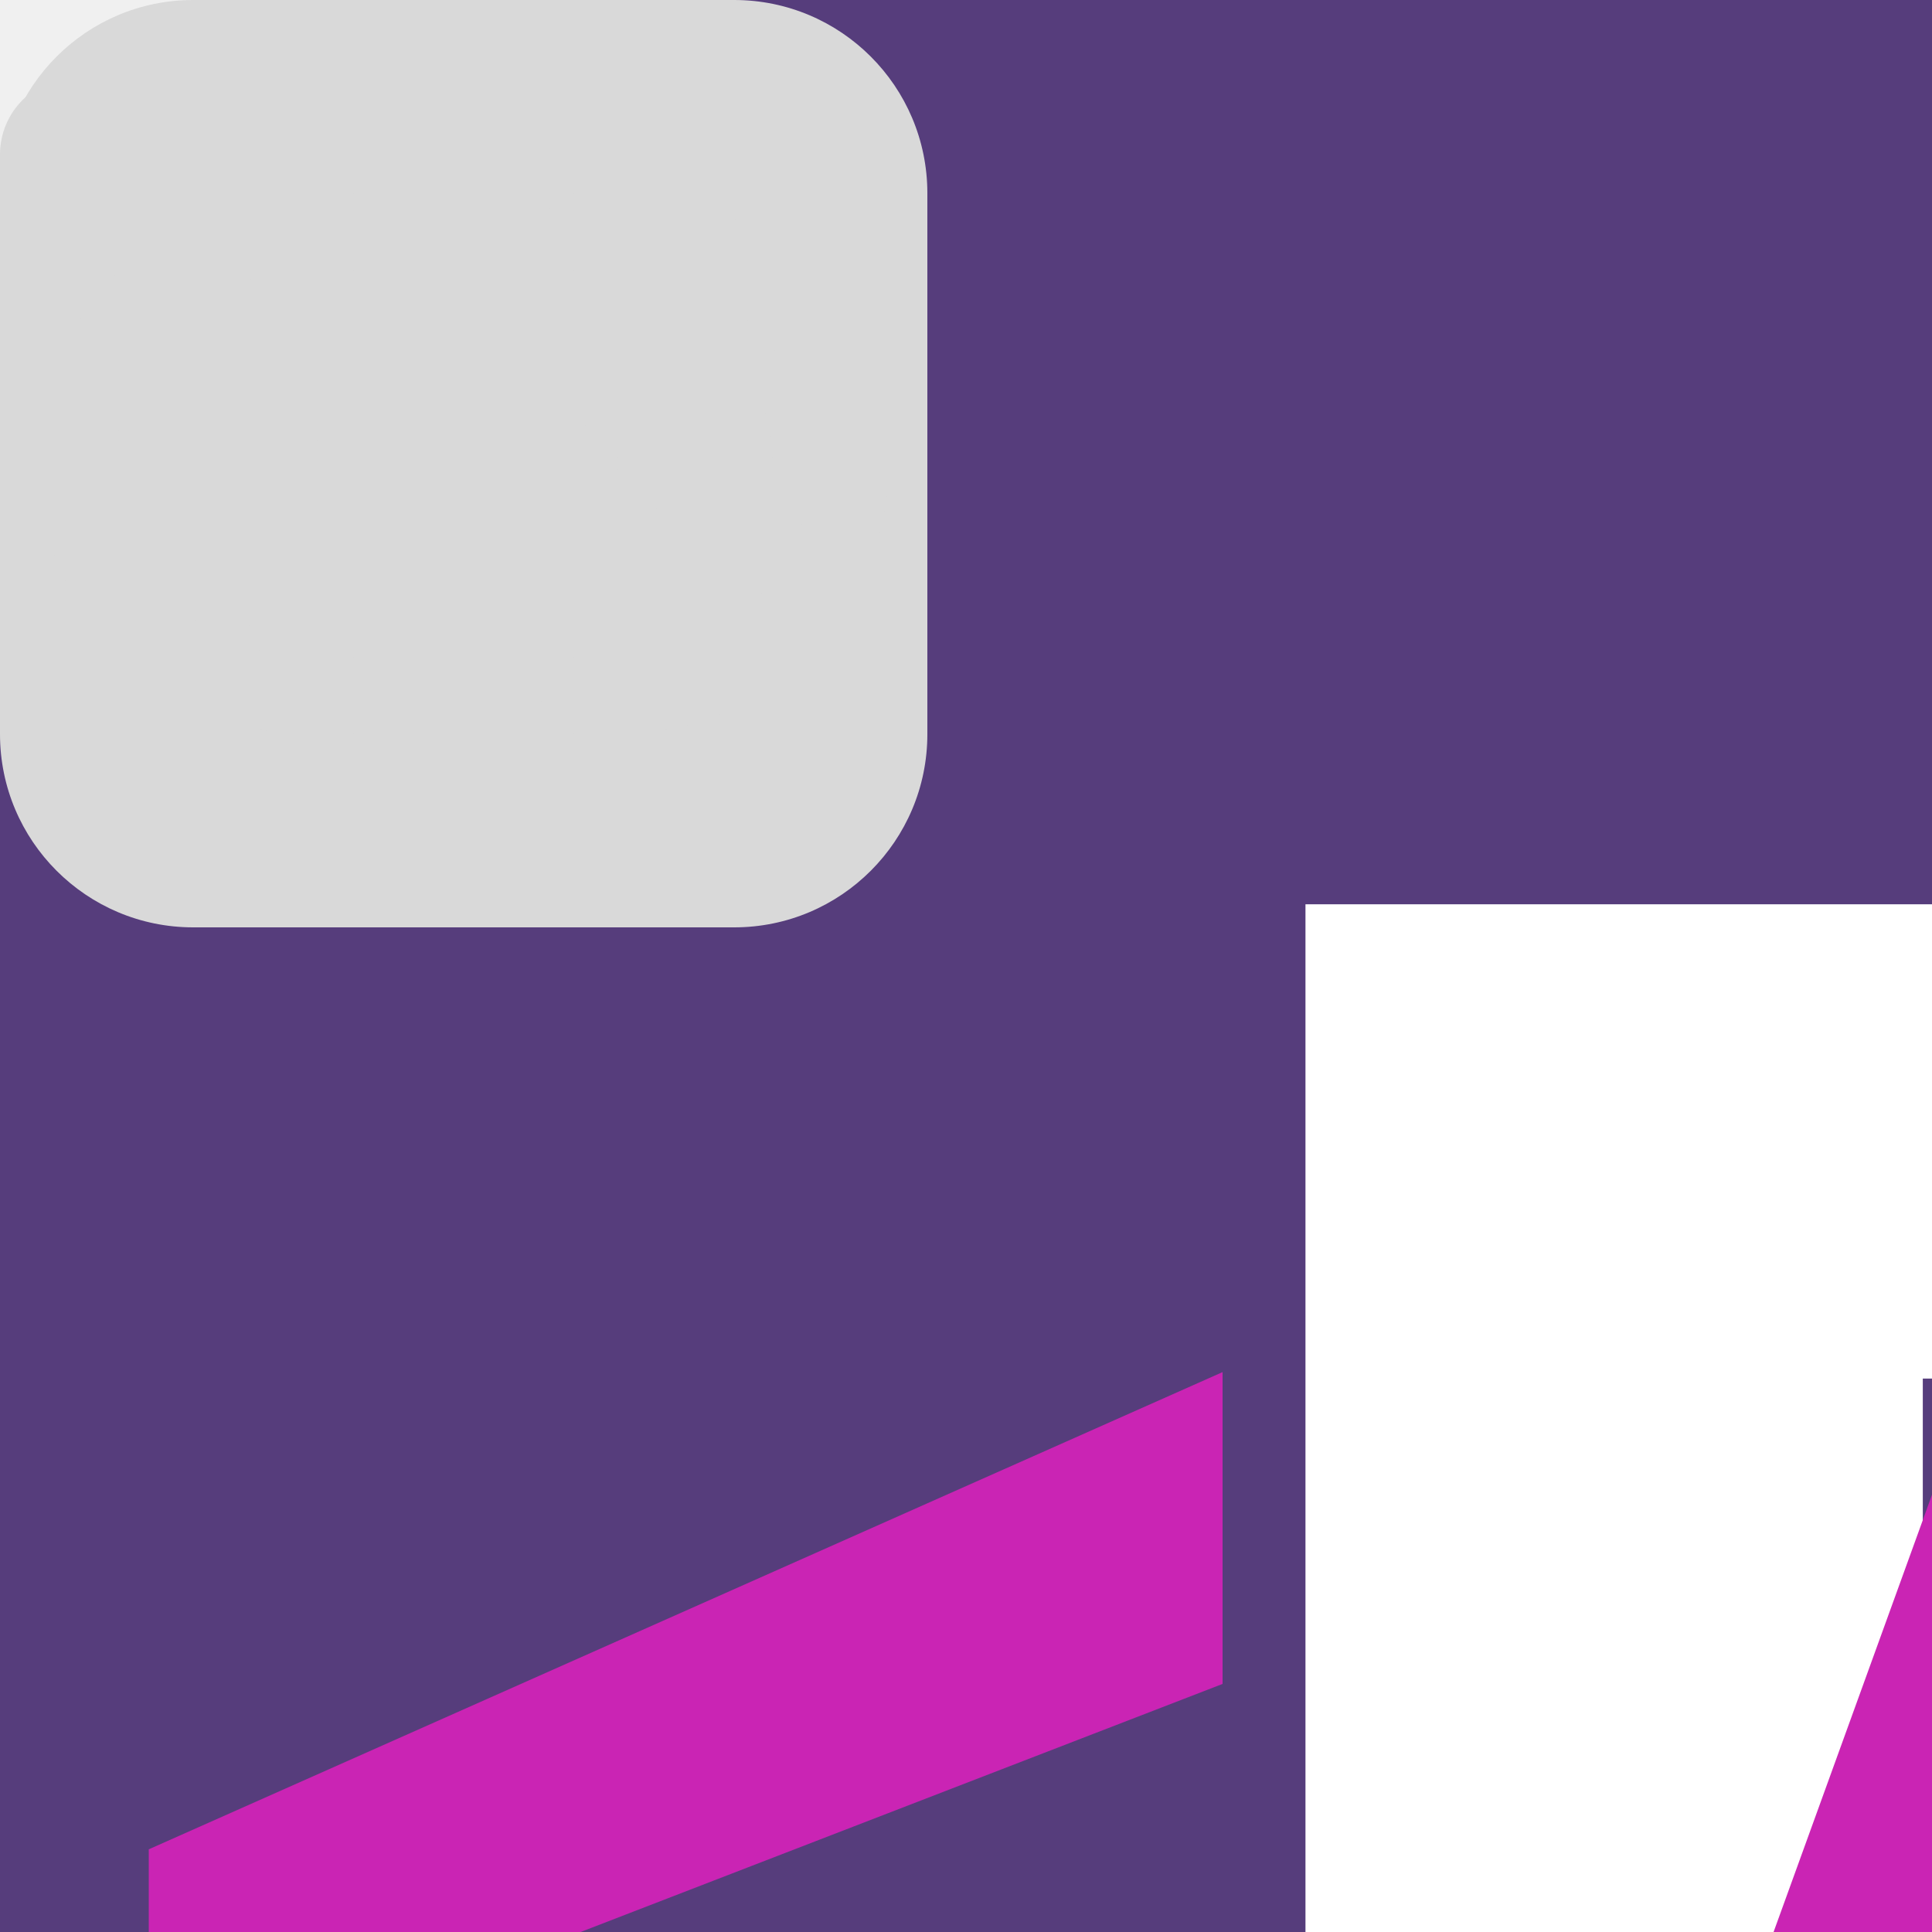
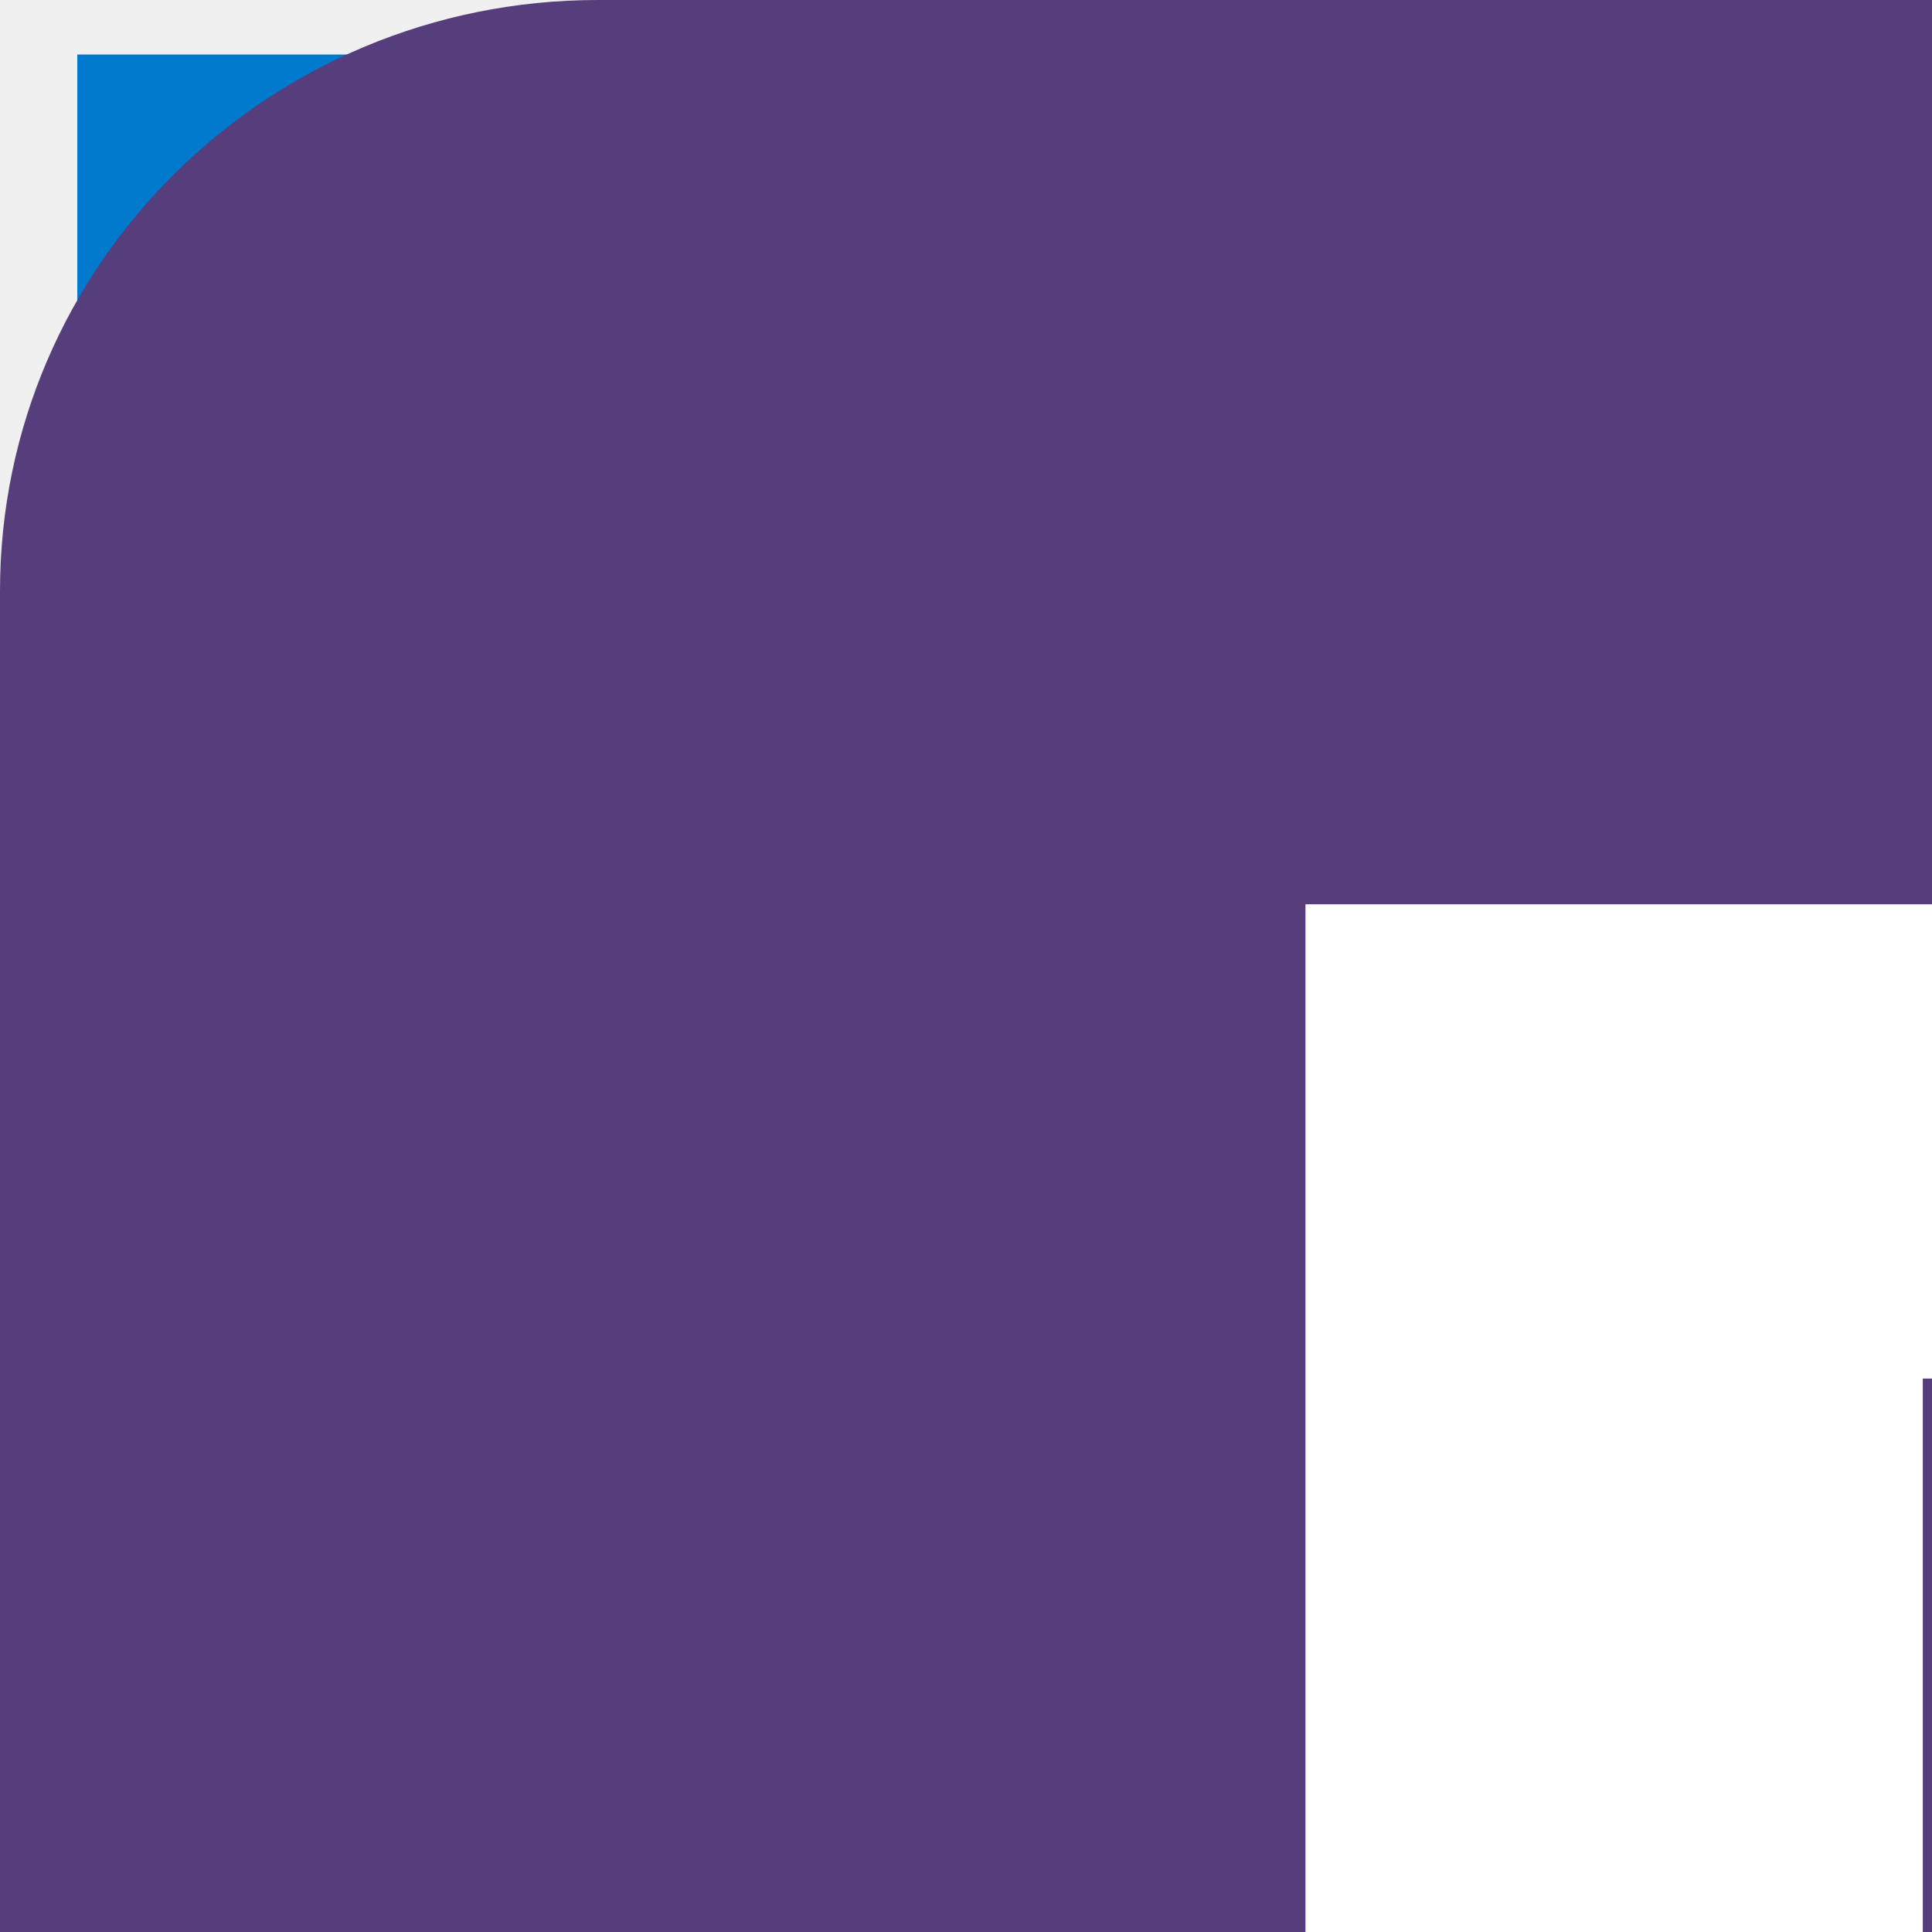
<svg xmlns="http://www.w3.org/2000/svg" width="50" height="50" viewBox="0 0 50 50" fill="none">
  <g id="html">
    <path d="M22.133 102.004L13.706 7.5H106.294L97.856 101.989L59.944 112.5L22.133 102.004Z" fill="#E44F26" />
    <path d="M60 104.468L90.638 95.974L97.845 15.229H60V104.468Z" fill="#F1662A" />
    <path d="M60 50.276H44.663L43.605 38.407H60V26.816H30.938L31.215 29.929L34.061 61.867H60V50.276ZM60 80.377L59.947 80.392L47.04 76.909L46.215 67.665H34.579L36.203 85.86L59.947 92.453L60 92.438V80.377Z" fill="#EBEBEB" />
    <path d="M59.959 50.276V61.867H74.231L72.889 76.901L59.959 80.389V92.449L83.722 85.86L83.895 83.903L86.618 53.389L86.903 50.276H59.959ZM59.959 26.816V38.407H87.956L88.189 35.805L88.718 29.929L88.995 26.816H59.959Z" fill="white" />
  </g>
  <g id="css">
    <path d="M22.133 101.154L13.71 7.438H106.29L97.856 101.139L59.944 111.562L22.133 101.154Z" fill="#1572B6" />
    <path d="M60 103.597L90.638 95.174L97.845 15.102H60V103.597Z" fill="#33A9DC" />
    <path d="M60 49.054H75.338L76.395 37.284H60V25.79H89.062L88.785 28.872L85.939 60.549H60V49.054Z" fill="white" />
    <path d="M60.071 78.904L60.019 78.919L47.111 75.461L46.286 66.294H34.65L36.274 84.341L60.015 90.879L60.071 90.864V78.904Z" fill="#EBEBEB" />
    <path d="M74.351 60.062L72.956 75.453L60.03 78.912V90.871L83.79 84.341L83.966 82.4L85.98 60.062H74.351Z" fill="white" />
    <path d="M60.041 25.79V37.284H32.044L31.811 34.7L31.282 28.872L31.005 25.79H60.041ZM60 49.054V60.549H47.254L47.021 57.964L46.496 52.137L46.219 49.054H60Z" fill="#EBEBEB" />
  </g>
  <g id="javascript">
    <path d="M7.5 7.5H112.5V112.5H7.5V7.5Z" fill="#F5DE19" />
    <path d="M78.034 89.531C78.928 91.349 80.318 92.876 82.043 93.938C83.768 94.999 85.758 95.552 87.784 95.531C91.871 95.531 94.485 93.487 94.485 90.656C94.485 87.281 91.8 86.074 87.3 84.105L84.832 83.047C77.707 80.014 72.983 76.215 72.983 68.183C72.983 60.784 78.608 55.148 87.431 55.148C90.288 54.941 93.142 55.581 95.637 56.986C98.132 58.391 100.159 60.499 101.464 63.049L93.75 67.98C93.248 66.716 92.373 65.635 91.242 64.879C90.111 64.124 88.776 63.73 87.416 63.75C86.823 63.691 86.224 63.755 85.657 63.94C85.09 64.125 84.567 64.427 84.123 64.824C83.679 65.222 83.323 65.709 83.077 66.252C82.831 66.795 82.701 67.384 82.695 67.98C82.695 70.939 84.529 72.139 88.763 73.98L91.23 75.037C99.615 78.634 104.355 82.297 104.355 90.536C104.355 99.42 97.376 104.287 88.005 104.287C84.354 104.52 80.713 103.691 77.522 101.901C74.332 100.11 71.727 97.434 70.024 94.196L78.034 89.531ZM43.178 90.386C44.726 93.135 46.136 95.46 49.526 95.46C52.766 95.46 54.814 94.192 54.814 89.261V55.71H64.68V89.392C64.68 99.608 58.68 104.257 49.946 104.257C46.859 104.426 43.793 103.657 41.151 102.051C38.51 100.444 36.416 98.076 35.145 95.257L43.178 90.386Z" fill="black" />
  </g>
  <g id="typescript">
    <path fill="#007acc" d="M2,63.91v62.5H127V1.41H2Zm100.73-5a15.56,15.56,0,0,1,7.82,4.5,20.58,20.58,0,0,1,3,4c0,.16-5.4,3.81-8.69,5.85-.12.08-.6-.44-1.13-1.23a7.09,7.09,0,0,0-5.87-3.53c-3.79-.26-6.23,1.73-6.21,5a4.58,4.58,0,0,0,.54,2.34c.83,1.73,2.38,2.76,7.24,4.86,8.95,3.85,12.78,6.39,15.16,10,2.66,4,3.25,10.46,1.45,15.24-2,5.2-6.9,8.73-13.83,9.9a38.32,38.32,0,0,1-9.52-.1A23,23,0,0,1,80,109.19c-1.15-1.27-3.39-4.58-3.25-4.82a9.34,9.34,0,0,1,1.15-.73L82.5,101l3.59-2.08.75,1.11a16.78,16.78,0,0,0,4.74,4.54c4,2.1,9.46,1.81,12.16-.62a5.43,5.43,0,0,0,.69-6.92c-1-1.39-3-2.56-8.59-5-6.45-2.78-9.23-4.5-11.77-7.24a16.48,16.48,0,0,1-3.43-6.25,25,25,0,0,1-.22-8c1.33-6.23,6-10.58,12.82-11.87A31.66,31.66,0,0,1,102.73,58.93ZM73.39,64.15l0,5.12H57.16V115.5H45.65V69.26H29.38v-5a49.19,49.19,0,0,1,.14-5.16c.06-.08,10-.12,22-.1L73.33,59Z" />
  </g>
  <g id="react">
    <g clip-path="url(#clip0_2_5870)">
      <path d="M92.906 32.703C91.703 32.289 90.49 31.905 89.269 31.552C89.474 30.711 89.663 29.879 89.831 29.062C92.584 15.648 90.784 4.842 84.636 1.284C78.742 -2.127 69.102 1.43 59.366 9.933C58.406 10.773 57.468 11.637 56.552 12.524C55.939 11.934 55.315 11.356 54.68 10.789C44.477 1.696 34.249 -2.136 28.108 1.432C22.219 4.854 20.475 15.013 22.954 27.725C23.2 28.985 23.479 30.237 23.789 31.482C22.341 31.895 20.944 32.334 19.607 32.802C7.644 36.988 0.005 43.548 0.005 50.353C0.005 57.381 8.206 64.43 20.666 68.704C21.676 69.049 22.695 69.369 23.721 69.663C23.388 71.004 23.092 72.354 22.834 73.711C20.471 86.204 22.316 96.122 28.189 99.522C34.255 103.033 44.437 99.425 54.351 90.727C55.154 90.02 55.941 89.293 56.708 88.546C57.7 89.507 58.719 90.439 59.763 91.343C69.366 99.636 78.85 102.985 84.718 99.576C90.778 96.055 92.748 85.4 90.191 72.436C89.989 71.42 89.763 70.409 89.513 69.405C90.228 69.192 90.93 68.973 91.614 68.746C104.567 64.439 112.995 57.475 112.995 50.353C112.995 43.523 105.109 36.919 92.906 32.703ZM90.096 64.147C89.478 64.353 88.844 64.551 88.198 64.743C86.768 60.2 84.839 55.368 82.477 50.376C84.731 45.504 86.586 40.734 87.976 36.22C89.132 36.556 90.253 36.91 91.335 37.283C101.791 40.896 108.169 46.237 108.169 50.353C108.169 54.737 101.281 60.428 90.096 64.147ZM85.456 73.376C86.587 79.109 86.748 84.292 85.999 88.344C85.326 91.984 83.973 94.412 82.299 95.384C78.739 97.453 71.124 94.764 62.911 87.671C61.94 86.831 60.993 85.963 60.07 85.07C63.254 81.576 66.436 77.513 69.541 73.001C75.004 72.514 80.164 71.719 84.844 70.633C85.069 71.543 85.273 72.457 85.456 73.376ZM38.526 95.026C35.047 96.259 32.276 96.295 30.601 95.325C27.037 93.263 25.555 85.298 27.576 74.615C27.817 73.353 28.092 72.097 28.401 70.85C33.029 71.878 38.152 72.617 43.627 73.062C46.754 77.478 50.028 81.536 53.327 85.089C52.626 85.77 51.908 86.434 51.175 87.079C46.79 90.925 42.397 93.654 38.526 95.026ZM22.228 64.12C16.718 62.23 12.168 59.774 9.049 57.093C6.247 54.685 4.832 52.293 4.832 50.353C4.832 46.224 10.966 40.956 21.196 37.377C22.438 36.943 23.737 36.533 25.086 36.148C26.5 40.764 28.354 45.59 30.593 50.471C28.325 55.423 26.444 60.327 25.016 64.997C24.08 64.728 23.15 64.436 22.228 64.12ZM27.691 26.795C25.568 15.903 26.978 7.687 30.527 5.625C34.307 3.429 42.665 6.56 51.475 14.412C52.05 14.925 52.615 15.448 53.171 15.982C49.888 19.52 46.644 23.548 43.545 27.937C38.231 28.431 33.145 29.225 28.468 30.289C28.18 29.131 27.921 27.966 27.691 26.795V26.795ZM76.43 38.874C75.326 36.959 74.18 35.068 72.994 33.203C76.599 33.66 80.053 34.267 83.297 35.01C82.323 38.143 81.109 41.418 79.681 44.775C78.636 42.787 77.553 40.819 76.43 38.874ZM56.554 19.444C58.781 21.865 61.01 24.568 63.204 27.5C58.755 27.29 54.298 27.289 49.849 27.498C52.044 24.592 54.293 21.893 56.554 19.444ZM36.551 38.907C35.443 40.837 34.379 42.792 33.361 44.771C31.956 41.425 30.753 38.136 29.771 34.958C32.995 34.235 36.433 33.643 40.015 33.194C38.816 35.071 37.661 36.975 36.551 38.907V38.907ZM40.118 67.857C36.417 67.442 32.927 66.881 29.704 66.177C30.702 62.943 31.931 59.583 33.367 56.165C34.389 58.146 35.457 60.103 36.57 62.033C37.715 64.018 38.901 65.962 40.118 67.857ZM56.688 81.603C54.4 79.126 52.118 76.385 49.889 73.437C52.053 73.522 54.258 73.566 56.5 73.566C58.803 73.566 61.08 73.514 63.321 73.414C61.12 76.415 58.899 79.159 56.688 81.603ZM79.726 55.991C81.237 59.446 82.51 62.788 83.52 65.967C80.244 66.717 76.707 67.321 72.98 67.77C74.175 65.87 75.331 63.946 76.449 62C77.586 60.022 78.678 58.018 79.726 55.991ZM72.268 59.579C70.556 62.563 68.749 65.491 66.847 68.357C63.404 68.602 59.953 68.724 56.5 68.722C52.984 68.722 49.563 68.612 46.27 68.397C44.319 65.538 42.477 62.605 40.747 59.606H40.748C39.026 56.623 37.418 53.575 35.926 50.469C37.414 47.362 39.017 44.312 40.733 41.327L40.733 41.327C42.448 38.341 44.275 35.421 46.211 32.573C49.572 32.318 53.017 32.185 56.5 32.185H56.5C59.998 32.185 63.449 32.32 66.808 32.577C68.724 35.419 70.54 38.33 72.252 41.301C73.974 44.28 75.598 47.315 77.123 50.4C75.614 53.517 73.994 56.578 72.268 59.579ZM82.225 5.481C86.009 7.671 87.48 16.503 85.103 28.084C84.951 28.823 84.781 29.576 84.596 30.339C79.907 29.253 74.817 28.445 69.487 27.943C66.383 23.506 63.166 19.472 59.936 15.979C60.782 15.161 61.649 14.363 62.535 13.587C70.877 6.301 78.673 3.425 82.225 5.481ZM56.5 40.226C62.072 40.226 66.59 44.76 66.59 50.353C66.59 55.946 62.072 60.48 56.5 60.48C50.928 60.48 46.41 55.946 46.41 50.353C46.41 44.76 50.928 40.226 56.5 40.226Z" fill="#00D8FF" />
    </g>
    <defs>
      <clipPath id="clip0_2_5870">
        <rect width="113" height="101" fill="white" />
      </clipPath>
    </defs>
  </g>
  <g id="redux">
    <path id="Vector" d="M72.697 69.563C76.569 69.162 79.506 65.824 79.373 61.818C79.239 57.813 75.901 54.609 71.896 54.609H71.629C67.49 54.742 64.286 58.214 64.419 62.352C64.553 64.355 65.354 66.091 66.555 67.293C62.016 76.239 55.073 82.781 44.659 88.255C37.583 91.993 30.24 93.329 22.897 92.394C16.889 91.593 12.216 88.923 9.278 84.516C5.006 77.974 4.606 70.897 8.211 63.821C10.748 58.748 14.752 55.009 17.289 53.14C16.755 51.404 15.954 48.467 15.554 46.331C-3.806 60.35 -1.803 79.309 4.072 88.255C8.477 94.931 17.423 99.07 27.303 99.07C29.973 99.07 32.643 98.803 35.313 98.136C52.403 94.797 65.354 84.65 72.697 69.563ZM96.195 53.007C86.048 41.123 71.095 34.581 54.005 34.581H51.869C50.668 32.178 48.131 30.575 45.327 30.575H45.06C40.921 30.709 37.717 34.18 37.85 38.32C37.984 42.325 41.322 45.529 45.327 45.529H45.594C48.531 45.396 51.068 43.527 52.136 40.99H54.539C64.686 40.99 74.299 43.927 82.978 49.668C89.653 54.075 94.46 59.816 97.13 66.759C99.4 72.366 99.266 77.841 96.863 82.514C93.125 89.59 86.85 93.462 78.572 93.462C73.231 93.462 68.158 91.86 65.487 90.658C64.019 91.993 61.348 94.129 59.479 95.465C65.221 98.135 71.095 99.604 76.703 99.604C89.52 99.604 98.999 92.528 102.604 85.451C106.476 77.707 106.209 64.355 96.195 53.007ZM28.371 71.832C28.505 75.838 31.842 79.042 35.847 79.042H36.115C40.254 78.909 43.458 75.437 43.324 71.298C43.191 67.292 39.853 64.088 35.847 64.088H35.581C35.313 64.088 34.913 64.088 34.646 64.221C29.172 55.142 26.902 45.262 27.704 34.581C28.237 26.57 30.908 19.627 35.581 13.885C39.453 8.945 46.929 6.542 52.003 6.409C66.155 6.141 72.163 23.766 72.564 30.842C74.299 31.243 77.237 32.178 79.239 32.845C77.637 11.216 64.286 0 51.469 0C39.452 0 28.371 8.679 23.965 21.496C17.823 38.587 21.829 55.009 29.305 67.96C28.638 68.895 28.237 70.364 28.371 71.832V71.832Z" fill="#764ABC" />
  </g>
  <g id="styled-components">
    <g clip-path="url(#clip0_1_3059)">
      <path d="M68.767 118.279C68.947 117.872 69.401 117.589 69.731 117.246C74.767 111.967 79.845 106.735 84.811 101.391C86.365 99.956 87.566 98.18 88.32 96.204C89.074 94.227 89.36 92.103 89.156 89.997C89 89.095 88.796 88.203 88.543 87.323C87.189 88.608 85.93 89.778 84.661 90.957C82.69 92.791 80.727 94.633 78.739 96.446C77.567 97.641 76.059 98.453 74.416 98.774C72.772 99.094 71.07 98.909 69.534 98.242C67.98 97.671 66.627 96.655 65.644 95.322C64.662 93.989 64.092 92.397 64.006 90.743C63.96 90.53 63.899 90.321 63.822 90.117C62.309 91.402 60.861 92.585 59.426 93.802L29.588 119.085C29.382 119.261 29.159 119.479 28.966 119.65H68.746L68.686 119.612C68.472 119.462 68.583 118.673 68.767 118.279Z" fill="#FFCEBF" />
      <path d="M27.144 118.279C27.497 117.818 27.924 117.418 28.408 117.096L69.7 82.064C72.517 79.673 75.321 77.269 78.112 74.852C78.457 74.612 78.727 74.279 78.892 73.892C79.559 70.983 79.654 67.972 79.17 65.026C78.742 65.326 78.51 65.455 78.313 65.665C74.932 68.69 71.568 71.741 68.17 74.749C67.044 75.882 65.588 76.629 64.012 76.882C62.435 77.136 60.818 76.883 59.394 76.159C57.941 75.473 56.726 74.371 55.901 72.992C55.077 71.613 54.682 70.02 54.766 68.416V67.028C54.145 67.482 53.691 67.786 53.266 68.129C36.74 81.362 20.216 94.584 3.695 107.797C2.949 108.393 2.058 109.721 1.081 108.431C0.104 107.141 1.591 106.61 2.341 106.01C19.953 91.877 37.574 77.758 55.203 63.651C58.074 61.35 58.263 60.385 56.394 56.73L55.28 57.776C52.225 60.617 49.135 63.419 46.127 66.308C44.893 67.498 43.348 68.315 41.669 68.664C39.991 69.013 38.248 68.881 36.641 68.282C35.035 67.683 33.631 66.641 32.591 65.278C31.551 63.915 30.918 62.286 30.765 60.578C30.195 61.007 29.702 61.32 29.235 61.684L3.095 81.944C2.644 82.386 2.13 82.759 1.569 83.05C1.146 83.178 0.692 83.155 0.284 82.986V119.671H27.092C26.992 119.451 26.945 119.21 26.954 118.969C26.963 118.727 27.028 118.491 27.144 118.279Z" fill="#FFCEBF" />
      <path d="M99.565 1.821C98.837 4.208 98.13 6.599 97.491 9.012C96.901 10.716 96.97 12.58 97.684 14.237C98.397 15.894 99.704 17.225 101.348 17.968C106.376 20.611 112.042 21.798 117.709 21.396V2.228C117.646 1.808 117.669 1.379 117.777 0.968C117.897 0.736 118.049 0.521 118.227 0.33H99.548C99.835 0.664 99.737 1.251 99.565 1.821Z" fill="#FF6196" />
      <path d="M62.051 42.998C61.962 45.137 61.214 47.197 59.908 48.894C55.242 54.918 49.883 60.372 43.942 65.144C42.984 66.03 41.769 66.591 40.473 66.745C39.176 66.899 37.865 66.638 36.725 66.001C35.592 65.516 34.636 64.692 33.989 63.643C33.342 62.593 33.036 61.369 33.113 60.138C33.25 58.627 33.878 57.202 34.9 56.08C41.543 49.745 48.741 44.019 56.407 38.969C56.909 38.576 57.523 38.35 58.16 38.324C58.798 38.298 59.427 38.472 59.96 38.824C60.66 39.258 61.226 39.879 61.595 40.615C61.964 41.352 62.122 42.177 62.051 42.998Z" fill="#FF87AF" />
      <path d="M56.913 68.97C56.813 68.023 56.935 67.065 57.268 66.173C57.601 65.281 58.136 64.478 58.832 63.828C65.337 57.828 72.316 52.364 79.701 47.488C79.924 47.347 80.13 47.205 80.374 47.06C81.019 46.594 81.801 46.356 82.596 46.383C83.391 46.41 84.155 46.701 84.766 47.21C85.358 47.711 85.777 48.386 85.963 49.14C86.15 49.893 86.094 50.685 85.803 51.405C84.869 54.517 83.145 57.334 80.798 59.581C76.033 64.276 71.175 68.876 66.229 73.379C65.484 74.146 64.505 74.642 63.447 74.791C62.389 74.94 61.311 74.733 60.384 74.202C59.409 73.696 58.579 72.95 57.972 72.035C57.365 71.119 57 70.065 56.913 68.97Z" fill="#FF87AF" />
      <path d="M87.834 71.802C86.635 73.087 85.4 74.313 84.248 75.628C83.901 76.137 83.614 76.683 83.391 77.257C84.025 77.445 84.766 77.942 85.28 77.766C87.899 76.888 90.453 75.834 93.328 74.724C92.702 76.164 92.231 77.492 91.567 78.709C88.831 83.308 85.404 87.459 81.407 91.016C79.887 92.482 78.308 93.883 76.671 95.22C75.805 95.939 74.762 96.416 73.651 96.6C72.54 96.784 71.399 96.67 70.347 96.269C69.294 95.868 68.367 95.195 67.659 94.318C66.953 93.441 66.491 92.392 66.323 91.278C66.254 90.659 66.309 90.032 66.484 89.434C66.659 88.836 66.951 88.278 67.343 87.794C73.174 81.461 79.838 75.95 87.153 71.412C87.242 71.377 87.336 71.358 87.432 71.356L87.834 71.802Z" fill="#FF87AF" />
      <path d="M97.672 54.733L105.004 22.166L110.147 23.37L107.494 31.43C105.017 38.93 102.51 46.429 100.093 53.936C99.622 55.325 99.005 55.582 97.672 54.733Z" fill="#FF6196" />
      <path d="M89.386 73.888C90.161 70.927 90.933 68.189 91.584 65.421C92.219 62.736 93.426 60.221 95.124 58.046C96.165 56.679 97.335 57.223 98.53 57.519C99.636 57.789 99.915 58.599 99.962 59.662C100.136 62.6 99.241 65.503 97.442 67.834C95.3 70.489 92.532 72.57 89.386 73.888Z" fill="#FF6196" />
      <path d="M119.944 3.839C120.008 2.885 119.983 1.927 119.871 0.977C119.783 0.712 119.607 0.484 119.374 0.33C119.184 0.175 118.961 0.065 118.723 0.008C118.585 -0.017 118.393 0.124 118.208 0.325C118.03 0.517 117.878 0.732 117.758 0.964C117.65 1.375 117.627 1.804 117.69 2.224V21.387C112.023 21.79 106.357 20.602 101.329 17.959C99.685 17.216 98.378 15.886 97.665 14.229C96.951 12.572 96.882 10.708 97.472 9.003C98.111 6.59 98.818 4.199 99.546 1.812C99.718 1.243 99.816 0.655 99.546 0.321C99.396 0.158 99.189 0.06 98.968 0.047C98.685 0.05 98.41 0.146 98.188 0.321C97.867 0.513 97.612 0.797 97.455 1.135C96.598 3.707 95.844 6.303 95.188 8.926C94.941 9.959 94.874 11.028 94.991 12.084C95.157 13.995 95.868 15.819 97.039 17.338C98.21 18.857 99.793 20.008 101.599 20.654C102.409 20.993 102.884 21.327 102.657 22.394C102.344 23.748 102.04 25.103 101.732 26.461C99.632 35.666 97.544 44.874 95.467 54.088C95.408 54.498 95.228 54.882 94.948 55.189C93.579 56.277 92.429 57.615 91.559 59.131C90.449 61.133 89.682 63.305 89.287 65.559C89.212 66.278 88.952 66.966 88.533 67.555C88.114 68.144 87.55 68.615 86.896 68.923C85.109 69.827 83.468 70.997 81.484 72.214C81.616 69.828 81.591 67.436 81.407 65.053C81.256 64.321 81.288 63.562 81.5 62.844C81.713 62.127 82.099 61.472 82.624 60.94C85.237 58.351 87.1 55.102 88.015 51.538C88.288 50.712 88.363 49.833 88.233 48.973C88.104 48.113 87.774 47.295 87.27 46.586C86.766 45.876 86.102 45.296 85.332 44.891C84.563 44.485 83.708 44.267 82.838 44.253C81.43 44.237 80.047 44.63 78.857 45.384C74.768 48.177 70.75 51.072 66.807 54.066C64.463 55.832 62.256 57.786 59.985 59.637C59.887 59.532 59.803 59.415 59.732 59.29C59.689 58.974 59.604 58.666 59.48 58.373C57.581 55.442 58.897 53.312 60.958 51.122C63.105 48.871 64.292 45.873 64.266 42.762C64.333 41.177 63.836 39.619 62.865 38.365C62.347 37.729 61.71 37.2 60.988 36.81C59.963 36.249 58.791 36.014 57.629 36.139C56.467 36.263 55.371 36.739 54.487 37.504L53.292 38.361C50.562 40.315 47.798 42.218 45.171 44.309C41.336 47.37 37.584 50.534 33.918 53.796C32.204 55.309 30.953 57.374 29.175 58.78C19.901 66.103 10.53 73.294 1.192 80.532C0.871 80.723 0.576 80.955 0.314 81.222C0.287 81.261 0.264 81.302 0.245 81.346C0.048 81.804 -0.119 82.563 0.112 82.841C0.169 82.902 0.238 82.95 0.314 82.983C0.722 83.152 1.176 83.175 1.599 83.047C2.16 82.756 2.674 82.384 3.125 81.942L29.265 61.681C29.732 61.317 30.224 60.987 30.794 60.575C30.948 62.283 31.581 63.913 32.621 65.276C33.66 66.639 35.065 67.68 36.671 68.279C38.277 68.878 40.02 69.011 41.699 68.661C43.377 68.312 44.923 67.495 46.157 66.305C49.157 63.417 52.255 60.614 55.31 57.773L56.424 56.727C58.293 60.383 58.104 61.347 55.233 63.648C37.589 77.766 19.959 91.888 2.341 106.012C1.591 106.611 0.108 107.156 1.081 108.433C2.054 109.71 2.949 108.394 3.695 107.798C20.224 94.597 36.742 81.379 53.249 68.143C53.677 67.8 54.127 67.496 54.749 67.042V68.43C54.665 70.034 55.06 71.627 55.884 73.006C56.708 74.385 57.924 75.488 59.377 76.174C60.801 76.897 62.417 77.15 63.994 76.897C65.571 76.644 67.027 75.897 68.153 74.764C71.551 71.764 74.915 68.704 78.296 65.679C78.51 65.486 78.759 65.341 79.153 65.041C79.637 67.986 79.542 70.998 78.874 73.907C78.71 74.294 78.439 74.626 78.094 74.867C75.3 77.281 72.497 79.685 69.683 82.079L28.407 117.115C27.924 117.437 27.497 117.836 27.143 118.297C27.03 118.507 26.967 118.741 26.958 118.979C26.949 119.217 26.995 119.455 27.092 119.673C27.286 119.818 27.509 119.917 27.747 119.964C27.984 120.011 28.229 120.004 28.463 119.943C28.648 119.889 28.818 119.794 28.96 119.664C29.175 119.493 29.389 119.274 29.582 119.099L59.42 93.816C60.855 92.599 62.303 91.399 63.816 90.131C63.893 90.334 63.954 90.543 64.001 90.756C64.086 92.41 64.656 94.003 65.638 95.336C66.621 96.669 67.974 97.684 69.528 98.255C71.064 98.922 72.766 99.108 74.41 98.787C76.053 98.467 77.561 97.655 78.733 96.46C80.721 94.647 82.684 92.805 84.655 90.971C85.941 89.792 87.183 88.609 88.538 87.337C88.79 88.216 88.994 89.109 89.15 90.011C89.347 92.109 89.058 94.225 88.304 96.194C87.551 98.163 86.353 99.931 84.805 101.362C79.839 106.71 74.761 111.942 69.725 117.217C69.395 117.56 68.941 117.843 68.761 118.25C68.581 118.657 68.466 119.454 68.68 119.626L68.74 119.664C69.189 119.883 69.695 119.959 70.188 119.883C70.327 119.854 70.45 119.777 70.535 119.664C70.655 119.54 70.771 119.386 70.887 119.27C74.966 115.053 79.067 110.858 83.117 106.611C84.751 104.955 86.288 103.205 87.719 101.371C89.585 99.305 90.822 96.749 91.285 94.004C91.749 91.259 91.418 88.439 90.333 85.875C90.216 85.304 90.33 84.709 90.65 84.221C90.929 83.741 91.237 83.274 91.554 82.811C92.569 81.494 93.414 80.054 94.07 78.526C95.337 74.776 97.282 71.29 99.808 68.242C100.969 66.769 101.768 65.045 102.14 63.207C102.512 61.369 102.447 59.47 101.95 57.662C101.775 56.974 101.775 56.254 101.95 55.566C104.119 48.851 106.351 42.158 108.562 35.46L111.519 26.487L112.432 23.714C114.377 23.714 116.211 23.676 118.037 23.714C119.554 23.757 120.017 23.046 120 21.572C119.91 15.658 119.944 9.749 119.944 3.839ZM43.937 65.144C42.979 66.03 41.765 66.591 40.468 66.745C39.172 66.899 37.86 66.638 36.721 66.001C35.587 65.516 34.631 64.692 33.984 63.643C33.337 62.593 33.031 61.369 33.108 60.138C33.246 58.627 33.873 57.202 34.895 56.08C41.539 49.745 48.737 44.019 56.403 38.969C56.821 38.674 57.297 38.469 57.8 38.37C58.137 38.307 58.483 38.307 58.82 38.37C59.223 38.448 59.609 38.602 59.955 38.824C60.656 39.259 61.222 39.88 61.592 40.617C61.961 41.355 62.118 42.18 62.046 43.002C61.958 45.141 61.209 47.201 59.904 48.898C55.237 54.921 49.878 60.373 43.937 65.144ZM66.22 73.41C65.475 74.176 64.497 74.672 63.438 74.821C62.38 74.97 61.303 74.763 60.375 74.232C59.399 73.725 58.568 72.977 57.961 72.059C57.353 71.142 56.99 70.084 56.904 68.987C56.805 68.04 56.926 67.083 57.259 66.191C57.593 65.298 58.128 64.495 58.824 63.845C65.329 57.845 72.308 52.381 79.693 47.506C79.916 47.364 80.121 47.223 80.366 47.077C81.011 46.611 81.792 46.373 82.588 46.401C83.383 46.428 84.146 46.718 84.758 47.227C85.35 47.728 85.769 48.404 85.955 49.157C86.141 49.91 86.085 50.703 85.795 51.422C84.861 54.534 83.136 57.351 80.79 59.599C76.063 64.321 71.148 68.867 66.229 73.392L66.22 73.41ZM91.55 78.728C88.817 83.319 85.397 87.464 81.407 91.018C79.887 92.483 78.309 93.884 76.672 95.221C75.805 95.941 74.763 96.417 73.651 96.601C72.54 96.786 71.4 96.671 70.347 96.27C69.294 95.869 68.367 95.196 67.66 94.319C66.953 93.442 66.492 92.393 66.323 91.279C66.254 90.66 66.309 90.033 66.484 89.435C66.659 88.837 66.951 88.28 67.343 87.795C73.174 81.463 79.839 75.951 87.153 71.413C87.242 71.378 87.337 71.359 87.432 71.357L87.861 71.786C86.661 73.071 85.427 74.297 84.274 75.612C83.927 76.121 83.64 76.667 83.417 77.241C84.051 77.429 84.792 77.926 85.306 77.751C87.376 77.056 89.412 76.251 91.593 75.394L93.354 74.708C92.694 76.165 92.223 77.493 91.559 78.71L91.55 78.728ZM97.434 67.865C95.835 69.9 93.832 71.581 91.55 72.801C90.844 73.195 90.12 73.564 89.377 73.907C90.14 70.989 90.903 68.285 91.55 65.551L91.576 65.439C92.211 62.755 93.418 60.239 95.115 58.064C96.157 56.697 97.326 57.242 98.522 57.537C99.628 57.807 99.906 58.617 99.953 59.68C100.129 62.616 99.237 65.517 97.442 67.847L97.434 67.865ZM107.461 31.44C104.984 38.94 102.477 46.439 100.06 53.946C99.606 55.356 98.989 55.613 97.656 54.765L104.011 26.512L104.988 22.176L110.131 23.38L109.098 26.512L107.461 31.44Z" fill="black" />
    </g>
    <defs>
      <clipPath id="clip0_1_3059">
        <rect width="120" height="120" fill="white" />
      </clipPath>
    </defs>
  </g>
  <g id="tailwind">
    <path d="M36.844 56.084C40.665 40.801 50.217 33.159 65.5 33.159C88.425 33.159 91.291 50.353 102.753 53.219C110.395 55.129 117.081 52.264 122.812 44.622C118.992 59.905 109.44 67.547 94.156 67.547C71.231 67.547 68.366 50.353 56.903 47.487C49.261 45.577 42.575 48.443 36.844 56.084ZM8.188 90.472C12.008 75.189 21.56 67.547 36.844 67.547C59.769 67.547 62.634 84.741 74.097 87.606C81.739 89.517 88.425 86.651 94.156 79.009C90.335 94.293 80.783 101.934 65.5 101.934C42.575 101.934 39.709 84.741 28.247 81.875C20.605 79.965 13.919 82.83 8.188 90.472Z" fill="#44A8B3" />
  </g>
  <g id="bootstrap">
    <svg width="120" height="120" viewBox="0 0 88 88" fill="none">
      <path d="M0 75.782C0 81.978 5.08 87 11.347 87H76.653C82.92 87 88 81.977 88 75.782V11.218C88 5.022 82.92 0 76.653 0H11.347C5.08 0 0 5.023 0 11.218V75.782V75.782Z" fill="#563D7C" />
      <path d="M36.492 38.483V26.163H47.461C48.506 26.163 49.513 26.249 50.483 26.421C51.453 26.593 52.312 26.9 53.058 27.343C53.804 27.786 54.401 28.401 54.849 29.188C55.297 29.975 55.521 30.983 55.521 32.212C55.521 34.425 54.849 36.024 53.506 37.008C52.163 37.992 50.446 38.483 48.357 38.483H36.492ZM24.776 17.162V69.838H50.596C52.983 69.838 55.309 69.543 57.573 68.953C59.837 68.362 61.851 67.453 63.617 66.223C65.383 64.993 66.789 63.407 67.834 61.465C68.879 59.522 69.401 57.222 69.401 54.566C69.401 51.271 68.592 48.455 66.975 46.119C65.359 43.783 62.908 42.147 59.625 41.213C62.013 40.082 63.816 38.631 65.035 36.86C66.254 35.09 66.864 32.877 66.864 30.22C66.864 27.761 66.453 25.696 65.632 24.023C64.811 22.351 63.655 21.011 62.162 20.003C60.67 18.994 58.879 18.269 56.789 17.826C54.7 17.383 52.386 17.162 49.849 17.162H24.776ZM36.492 60.837V46.377H49.252C51.789 46.377 53.829 46.955 55.372 48.111C56.914 49.267 57.685 51.197 57.685 53.902C57.685 55.28 57.449 56.411 56.976 57.296C56.503 58.181 55.869 58.882 55.073 59.399C54.277 59.915 53.356 60.284 52.312 60.505C51.267 60.726 50.173 60.837 49.028 60.837H36.492Z" fill="white" />
      <defs>
        <clipPath id="clip0_2_5874">
          <rect width="88" height="88" fill="white" />
        </clipPath>
      </defs>
    </svg>
  </g>
-   <g id="github">
-     <path fill="#d9d9d9" d="M9 19c-5 1.5-5-2.5-7-3m14 6v-3.87a3.37 3.37 0 0 0-.94-2.61c3.14-.35 6.44-1.54 6.44-7A5.44 5.44 0 0 0 20 4.77 5.07 5.07 0 0 0 19.91 1S18.73.65 16 2.48a13.38 13.38 0 0 0-7 0C6.27.65 5.09 1 5.09 1A5.07 5.07 0 0 0 5 4.77a5.44 5.44 0 0 0-1.5 3.78c0 5.42 3.3 6.61 6.44 7A3.37 3.37 0 0 0 9 18.13V22" />
-   </g>
-   <g id="github-repo">
-     <path fill-rule="evenodd" clip-rule="evenodd" d="M12.205 0C6.56 -0.006 1.746 4.086 0.843 9.658C-0.061 15.229 3.213 20.633 8.569 22.412C9.148 22.518 9.353 22.158 9.353 21.854C9.353 21.551 9.353 20.859 9.353 19.899C6.141 20.598 5.464 18.353 5.464 18.353C5.25 17.657 4.798 17.059 4.186 16.666C3.148 15.96 4.271 15.96 4.271 15.96C5.008 16.064 5.656 16.501 6.028 17.146C6.344 17.718 6.874 18.141 7.502 18.321C8.13 18.501 8.803 18.424 9.374 18.106C9.418 17.525 9.669 16.979 10.08 16.567C7.525 16.278 4.842 15.289 4.842 10.92C4.825 9.779 5.247 8.674 6.021 7.835C5.676 6.843 5.717 5.757 6.134 4.793C6.134 4.793 7.101 4.482 9.296 5.972C11.182 5.454 13.171 5.454 15.056 5.972C17.252 4.482 18.212 4.793 18.212 4.793C18.635 5.747 18.685 6.825 18.353 7.814C19.127 8.653 19.549 9.757 19.532 10.899C19.532 15.318 16.842 16.285 14.28 16.546C14.836 17.105 15.122 17.877 15.063 18.663C15.063 20.202 15.063 21.445 15.063 21.819C15.063 22.193 15.268 22.482 15.854 22.369C21.147 20.545 24.357 15.173 23.455 9.647C22.554 4.121 17.803 0.048 12.205 0z" fill="#d9d9d9" />
-   </g>
-   <g id="email">
-     <path d="M0 4a2 2 0 0 1 2-2h12a2 2 0 0 1 2 2v8a2 2 0 0 1-2 2H2a2 2 0 0 1-2-2V4Zm2-1a1 1 0 0 0-1 1v.217l7 4.2 7-4.2V4a1 1 0 0 0-1-1H2Zm13 2.383-4.708 2.825L15 11.105V5.383Zm-.034 6.876-5.64-3.471L8 9.583l-1.326-.795-5.64 3.47A1 1 0 0 0 2 13h12a1 1 0 0 0 .966-.741ZM1 11.105l4.708-2.897L1 5.383v5.722Z" fill="#d9d9d9" />
-   </g>
-   <g id="twitter">
-     <path d="M23 3a10.9 10.9 0 0 1-3.14 1.53 4.48 4.48 0 0 0-7.86 3v1A10.66 10.66 0 0 1 3 4s-4 9 5 13a11.64 11.64 0 0 1-7 2c9 5 20 0 20-11.5a4.5 4.5 0 0 0-.08-.83A7.72 7.72 0 0 0 23 3z" fill="#d9d9d9" />
-   </g>
-   <g id="linkedIn">
-     <path d="M19 0h-14c-2.761 0-5 2.239-5 5v14c0 2.761 2.239 5 5 5h14c2.762 0 5-2.239 5-5v-14c0-2.761-2.238-5-5-5zm-11 19h-3v-11h3v11zm-1.5-12.268c-.966 0-1.75-.79-1.75-1.764s.784-1.764 1.75-1.764 1.75.79 1.75 1.764-.783 1.764-1.75 1.764zm13.5 12.268h-3v-5.604c0-3.368-4-3.113-4 0v5.604h-3v-11h3v1.765c1.396-2.586 7-2.777 7 2.476v6.759z" fill="#d9d9d9" />
-   </g>
-   <g id="link">
-     <path d="M9 12H15" stroke="#d9d9d9" stroke-width="2" stroke-linecap="round" />
-     <path d="M9 18H8C4.686 18 2 15.314 2 12C2 8.686 4.686 6 8 6H9" stroke="#d9d9d9" stroke-width="2" stroke-linecap="round" />
-     <path d="M15 6H16C19.314 6 22 8.686 22 12C22 15.314 19.314 18 16 18H15" stroke="#d9d9d9" stroke-width="2" stroke-linecap="round" />
-   </g>
-   <g id="logo">
-     <path fill="#ca24b4" d="M31.64 43.58L12.05 51.15L31.64 58.58L31.64 66.65L3.85 54.27L3.85 47.86L31.64 35.51L31.64 43.58ZM61.75 23.75L42.73 76.25L36.39 76.25L55.41 23.75L61.75 23.75ZM67.46 58.68L87.98 50.98L67.46 43.44L67.46 35.51L96.15 47.86L96.15 54.27L67.46 66.62L67.46 58.68Z" />
-   </g>
</svg>
